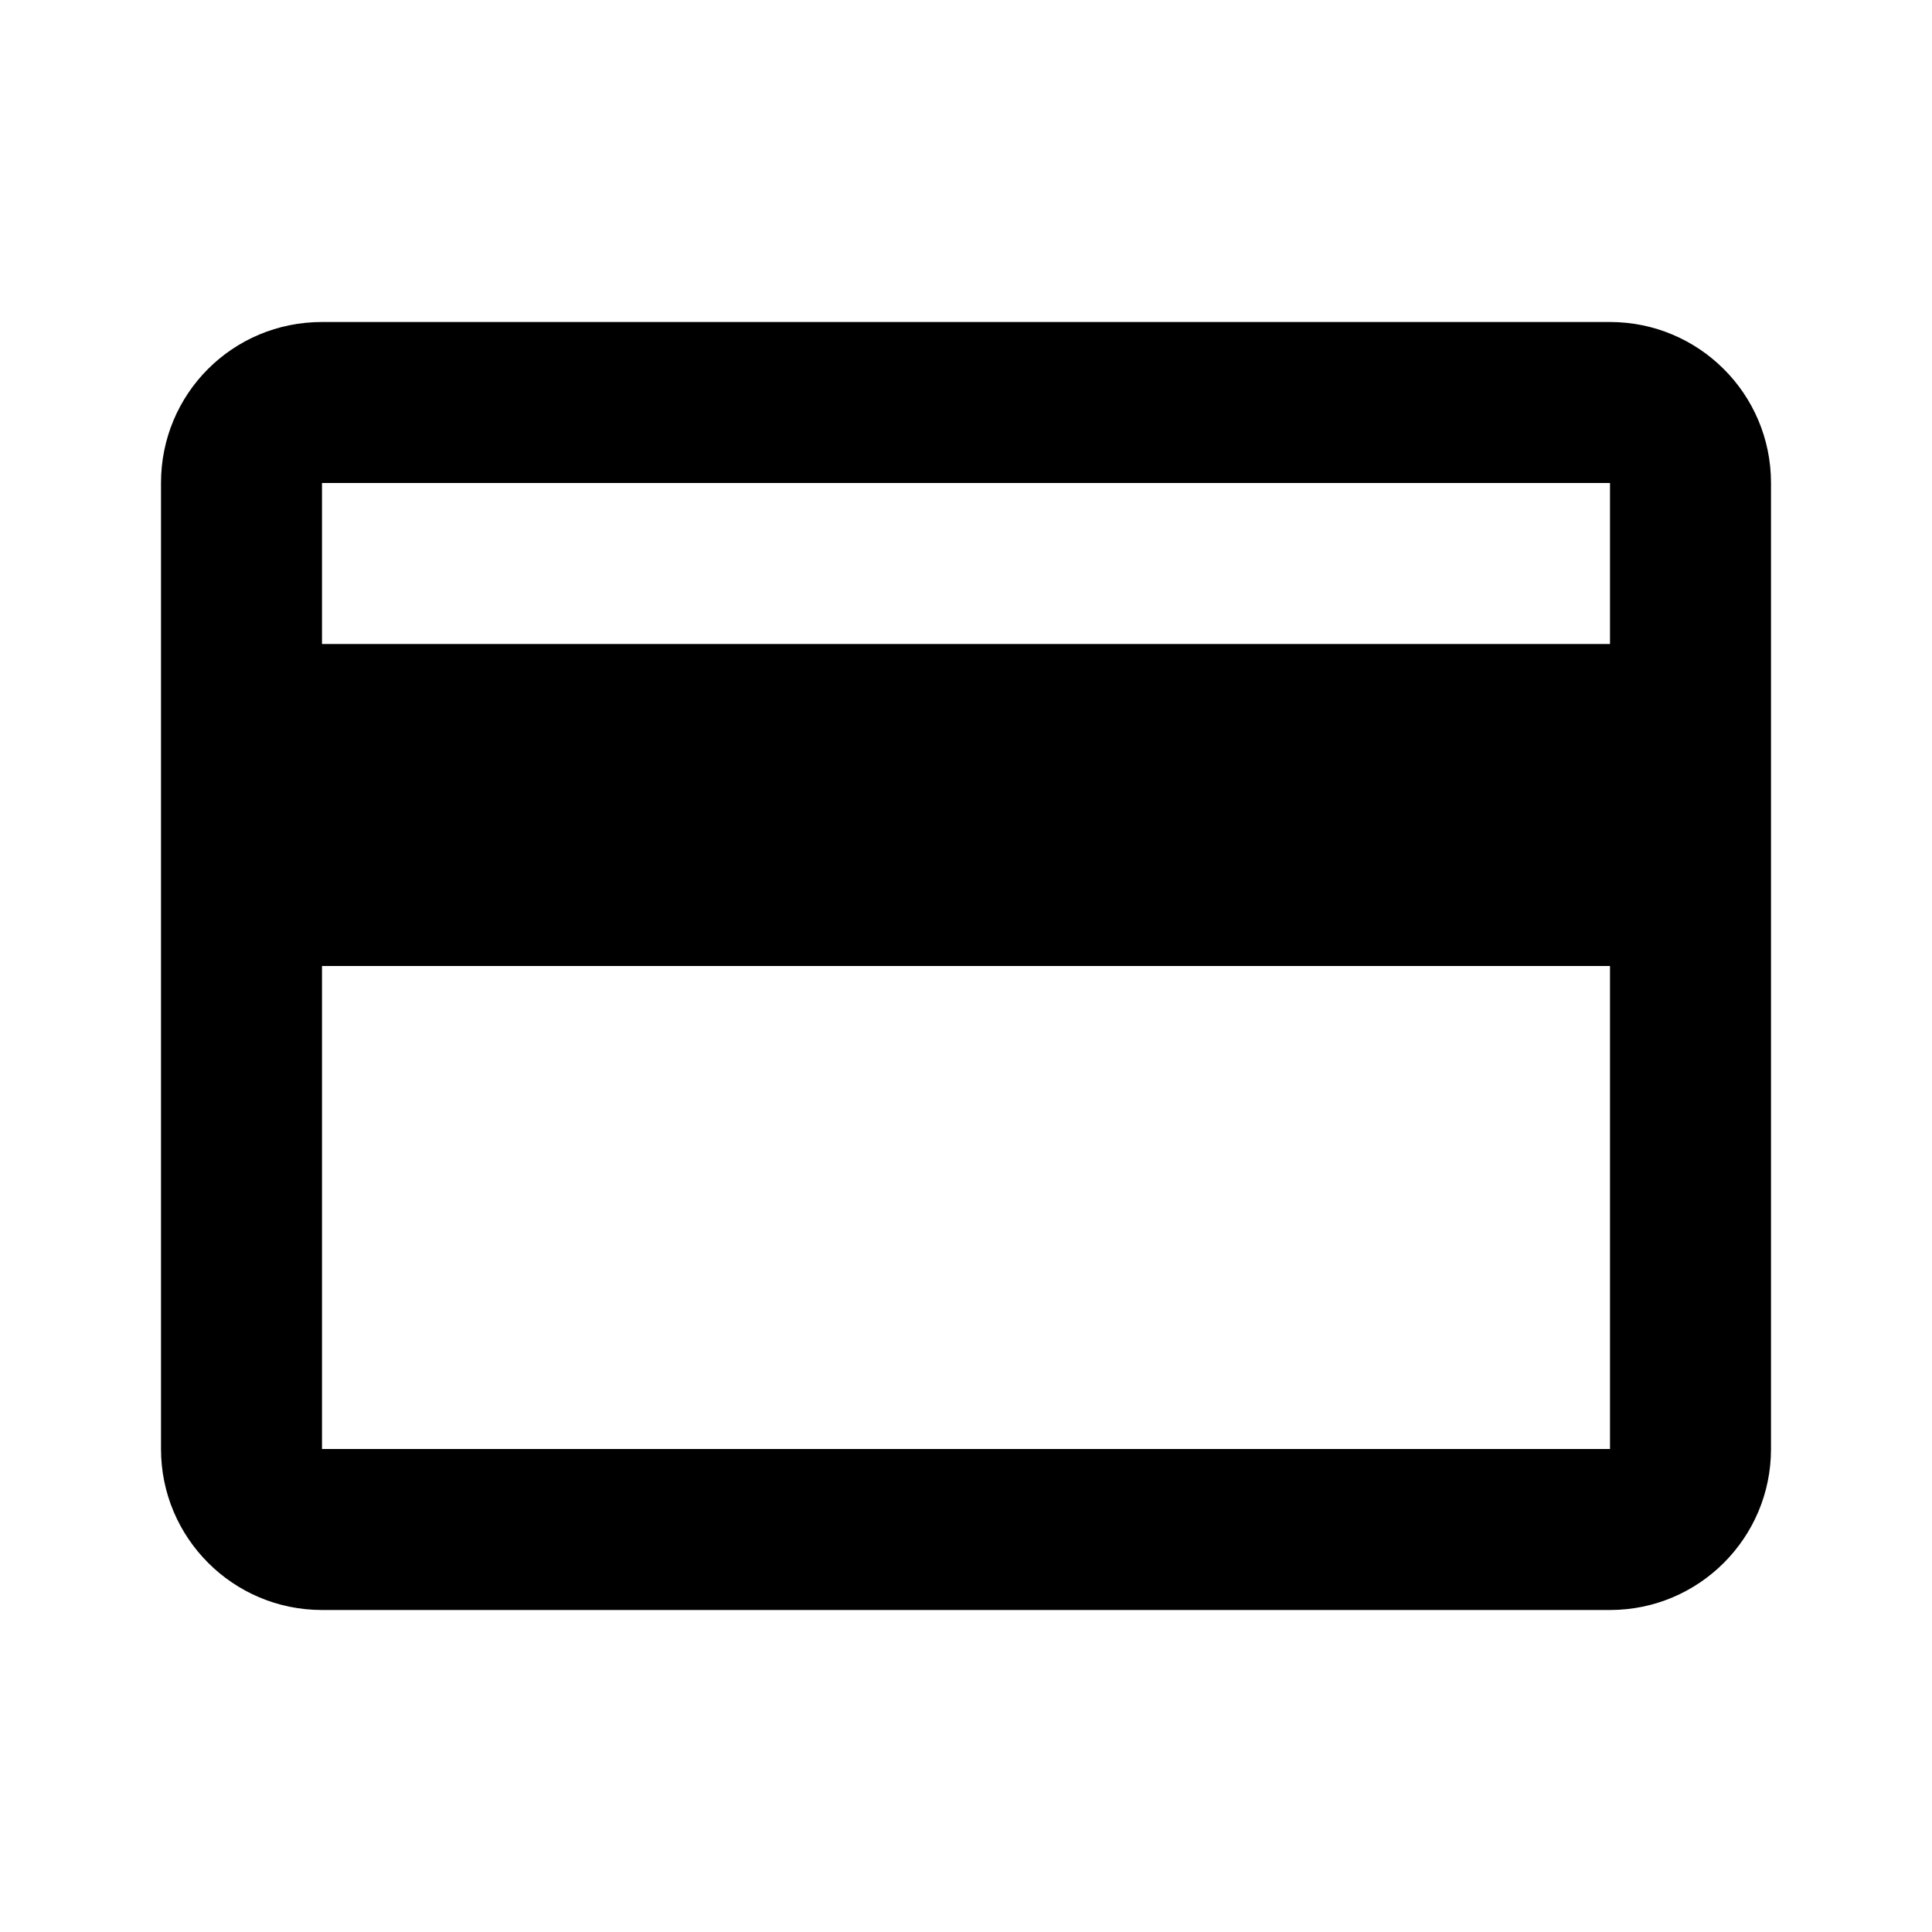
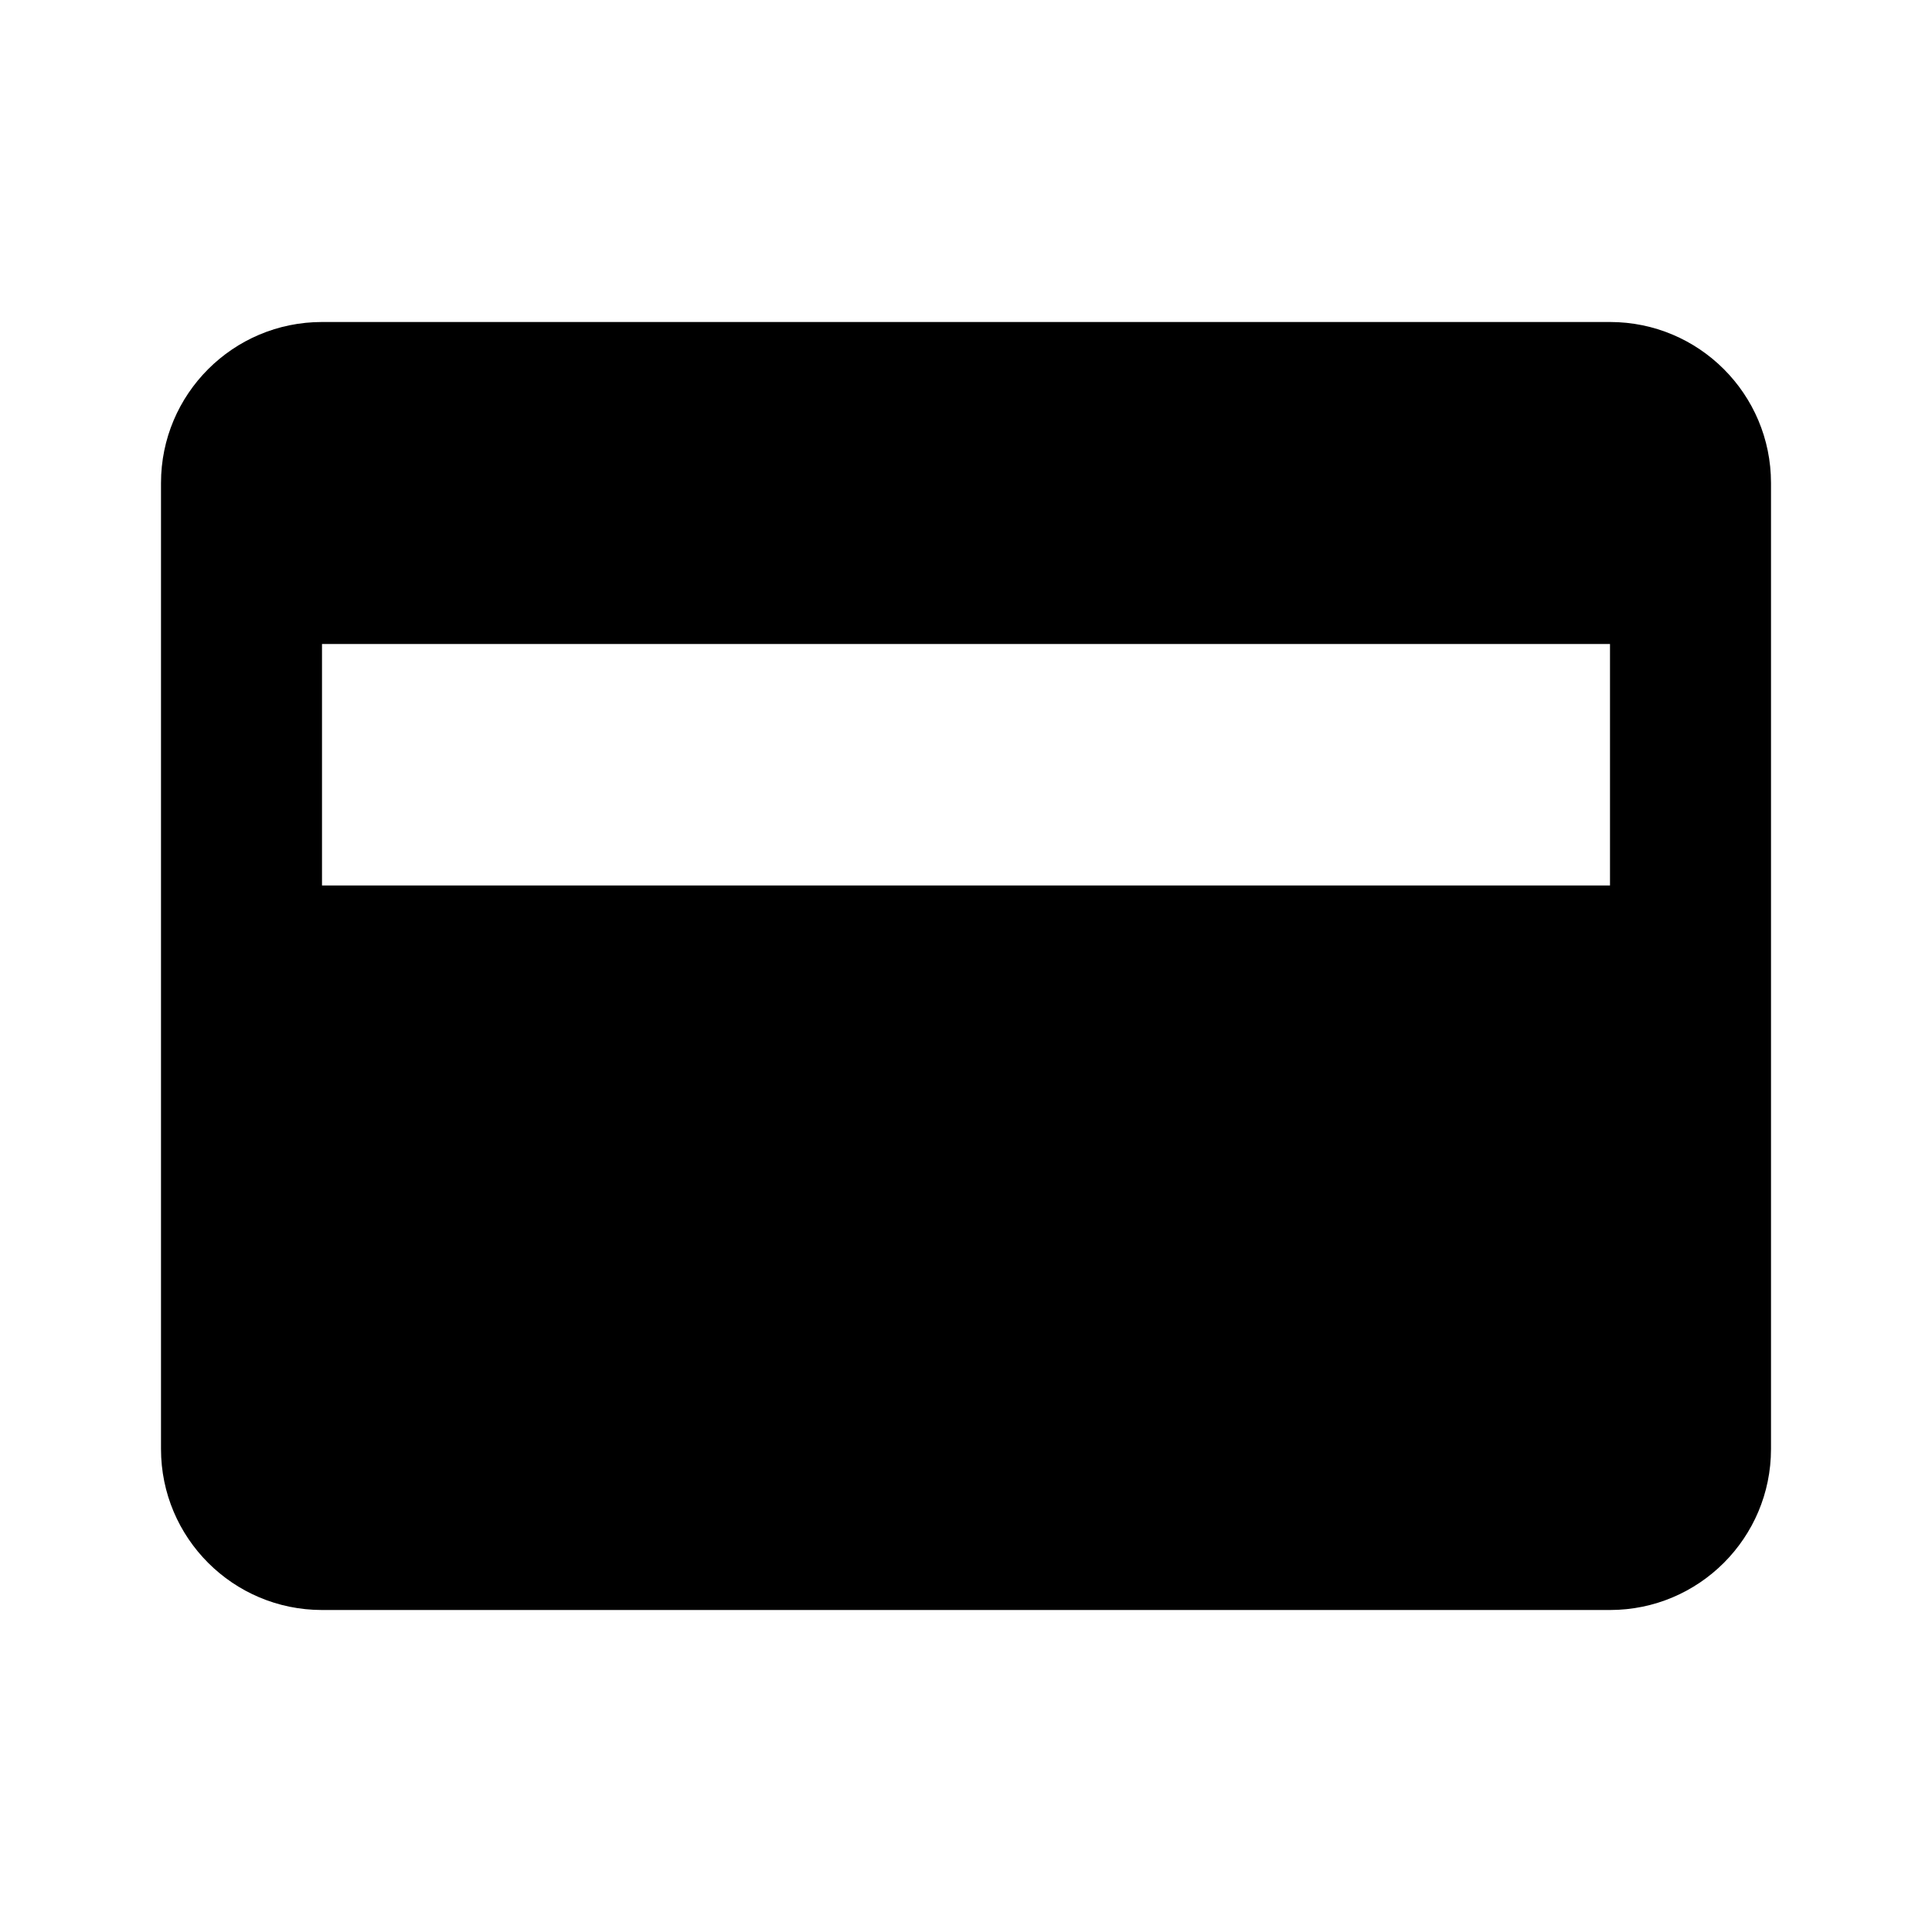
<svg xmlns="http://www.w3.org/2000/svg" version="1.1" id="mdi-credit-card" width="24" height="24" viewBox="0 0 24 24">
-   <path d="M20,8H4V6H20M20,18H4V12H20M20,4H4C2.89,4 2,4.89 2,6V18A2,2 0 0,0 4,20H20A2,2 0 0,0 22,18V6C22,4.89 21.1,4 20,4Z" />
+   <path d="M20 4H4A2 2 0 0 0 2 6V18A2 2 0 0 0 4 20H20A2 2 0 0 0 22 18V6A2 2 0 0 0 20 4M20 11H4V8H20Z" />
</svg>
